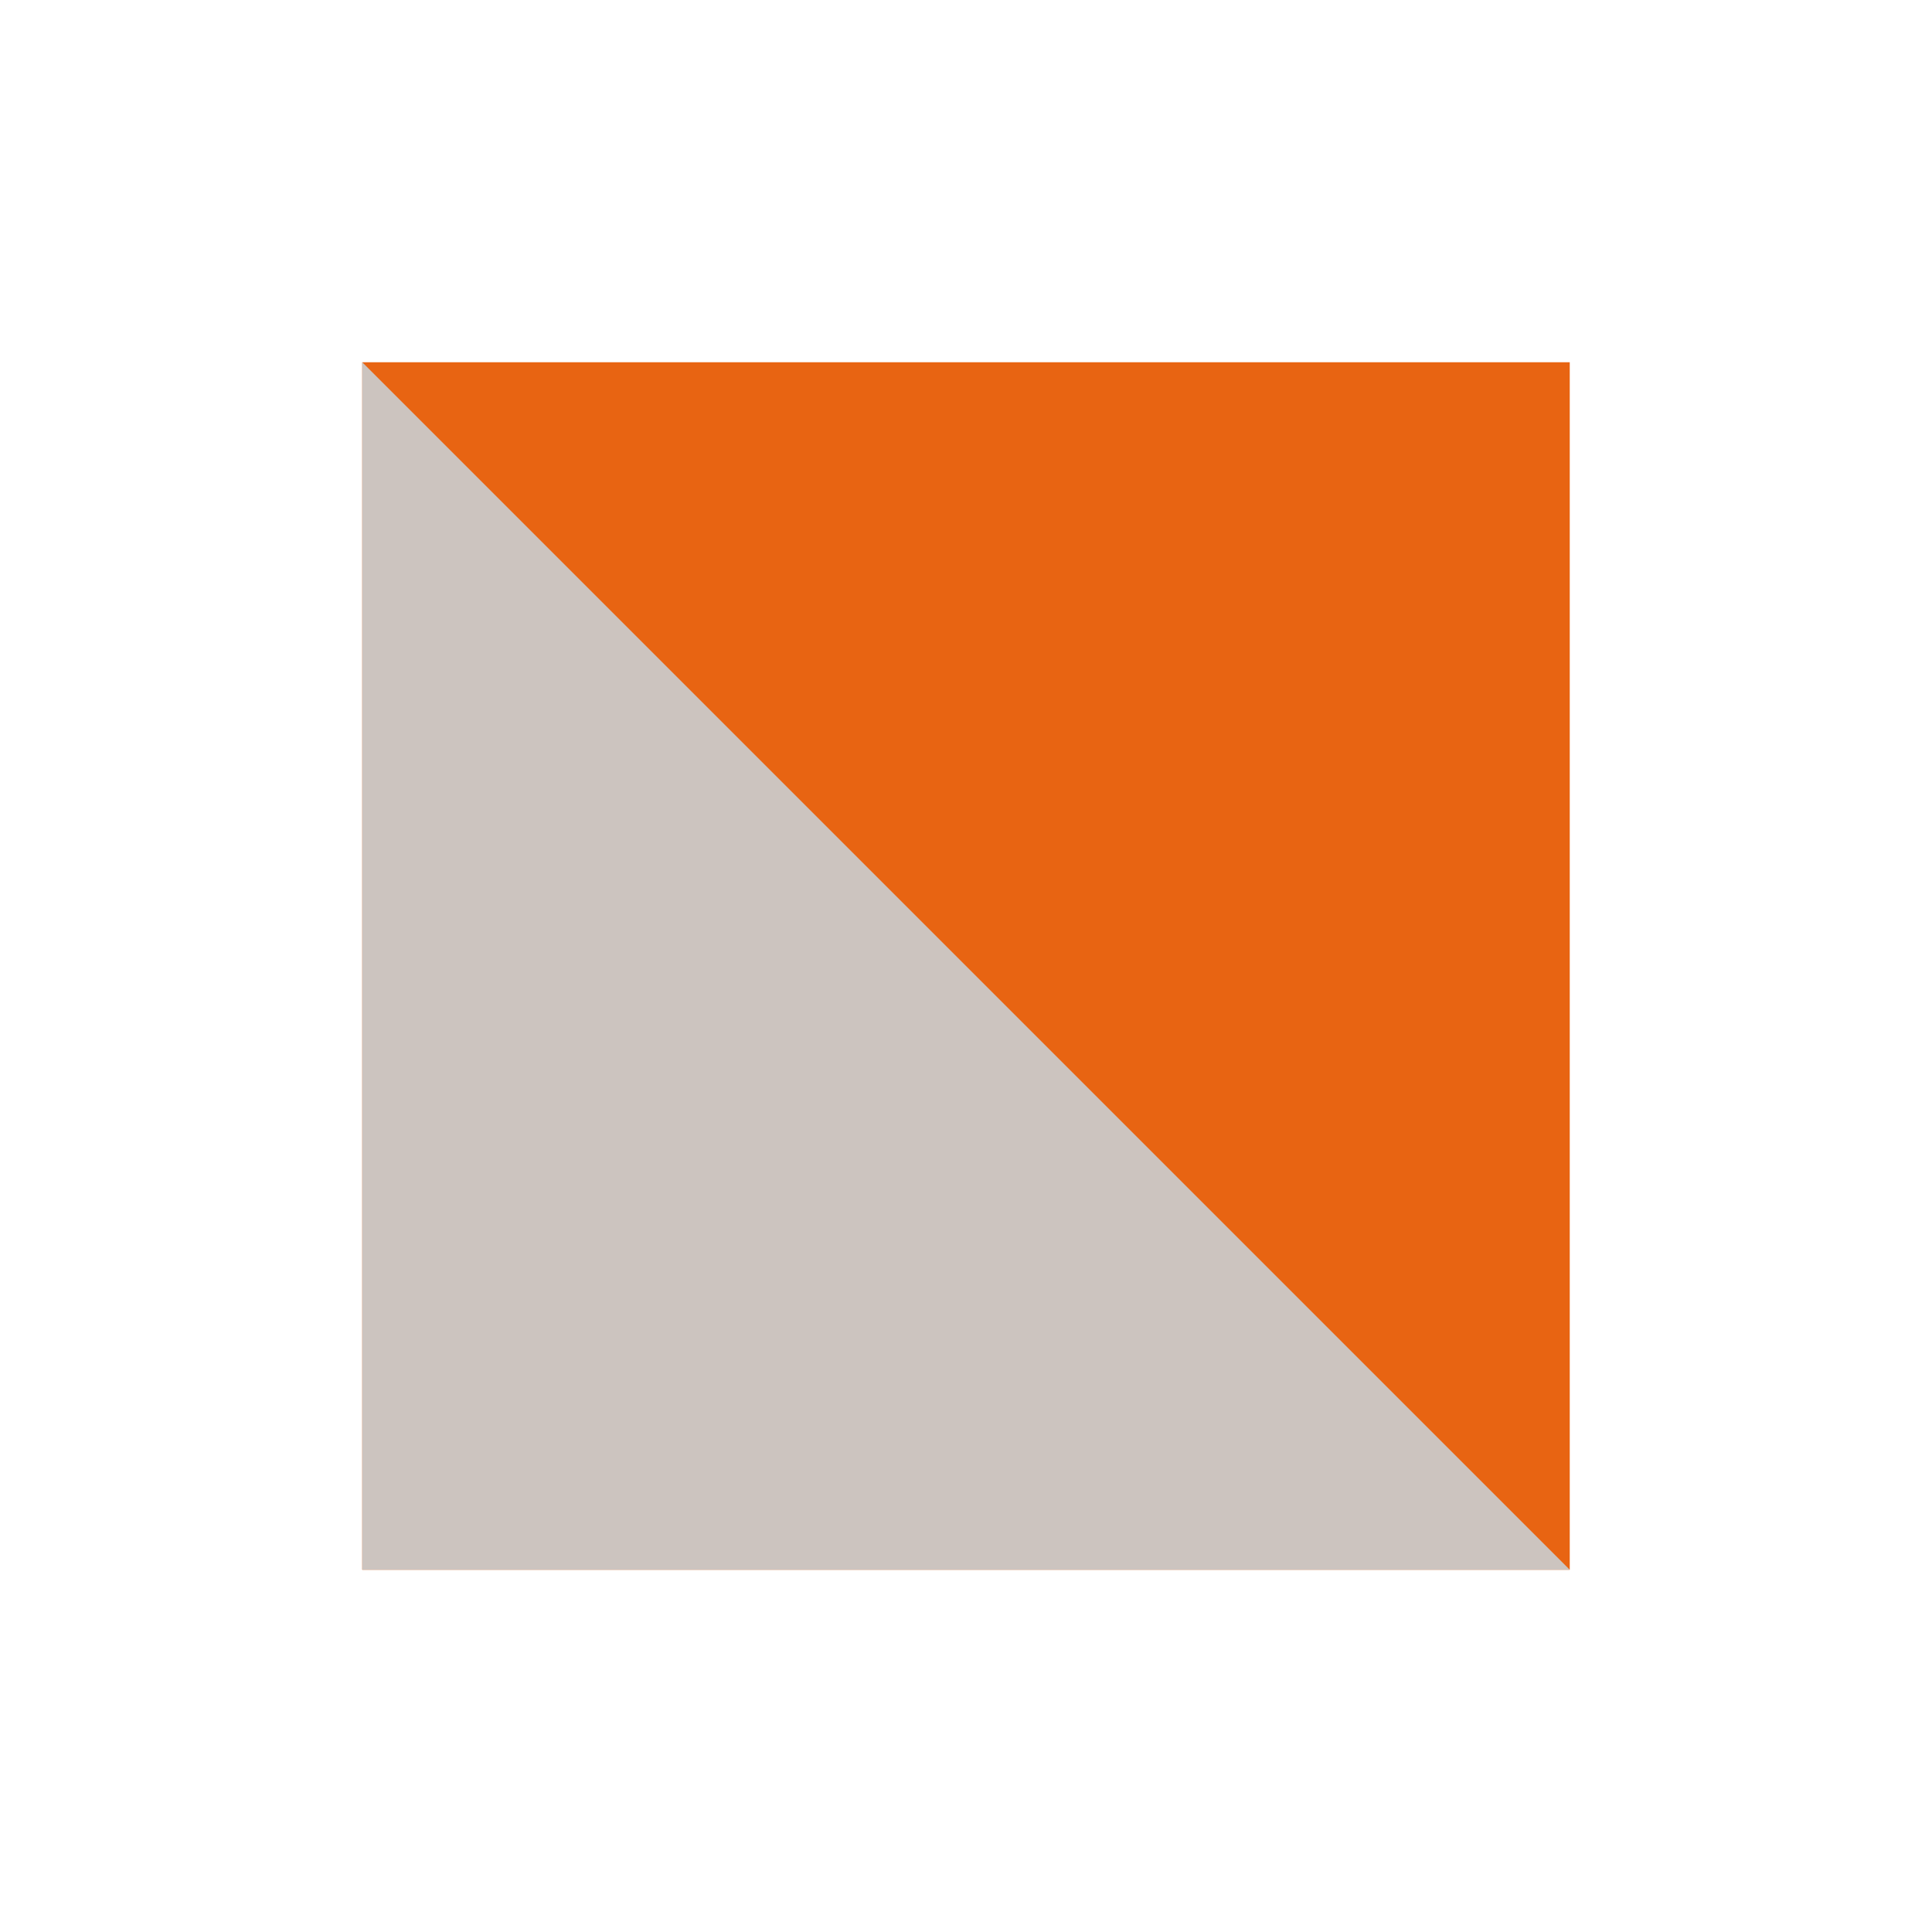
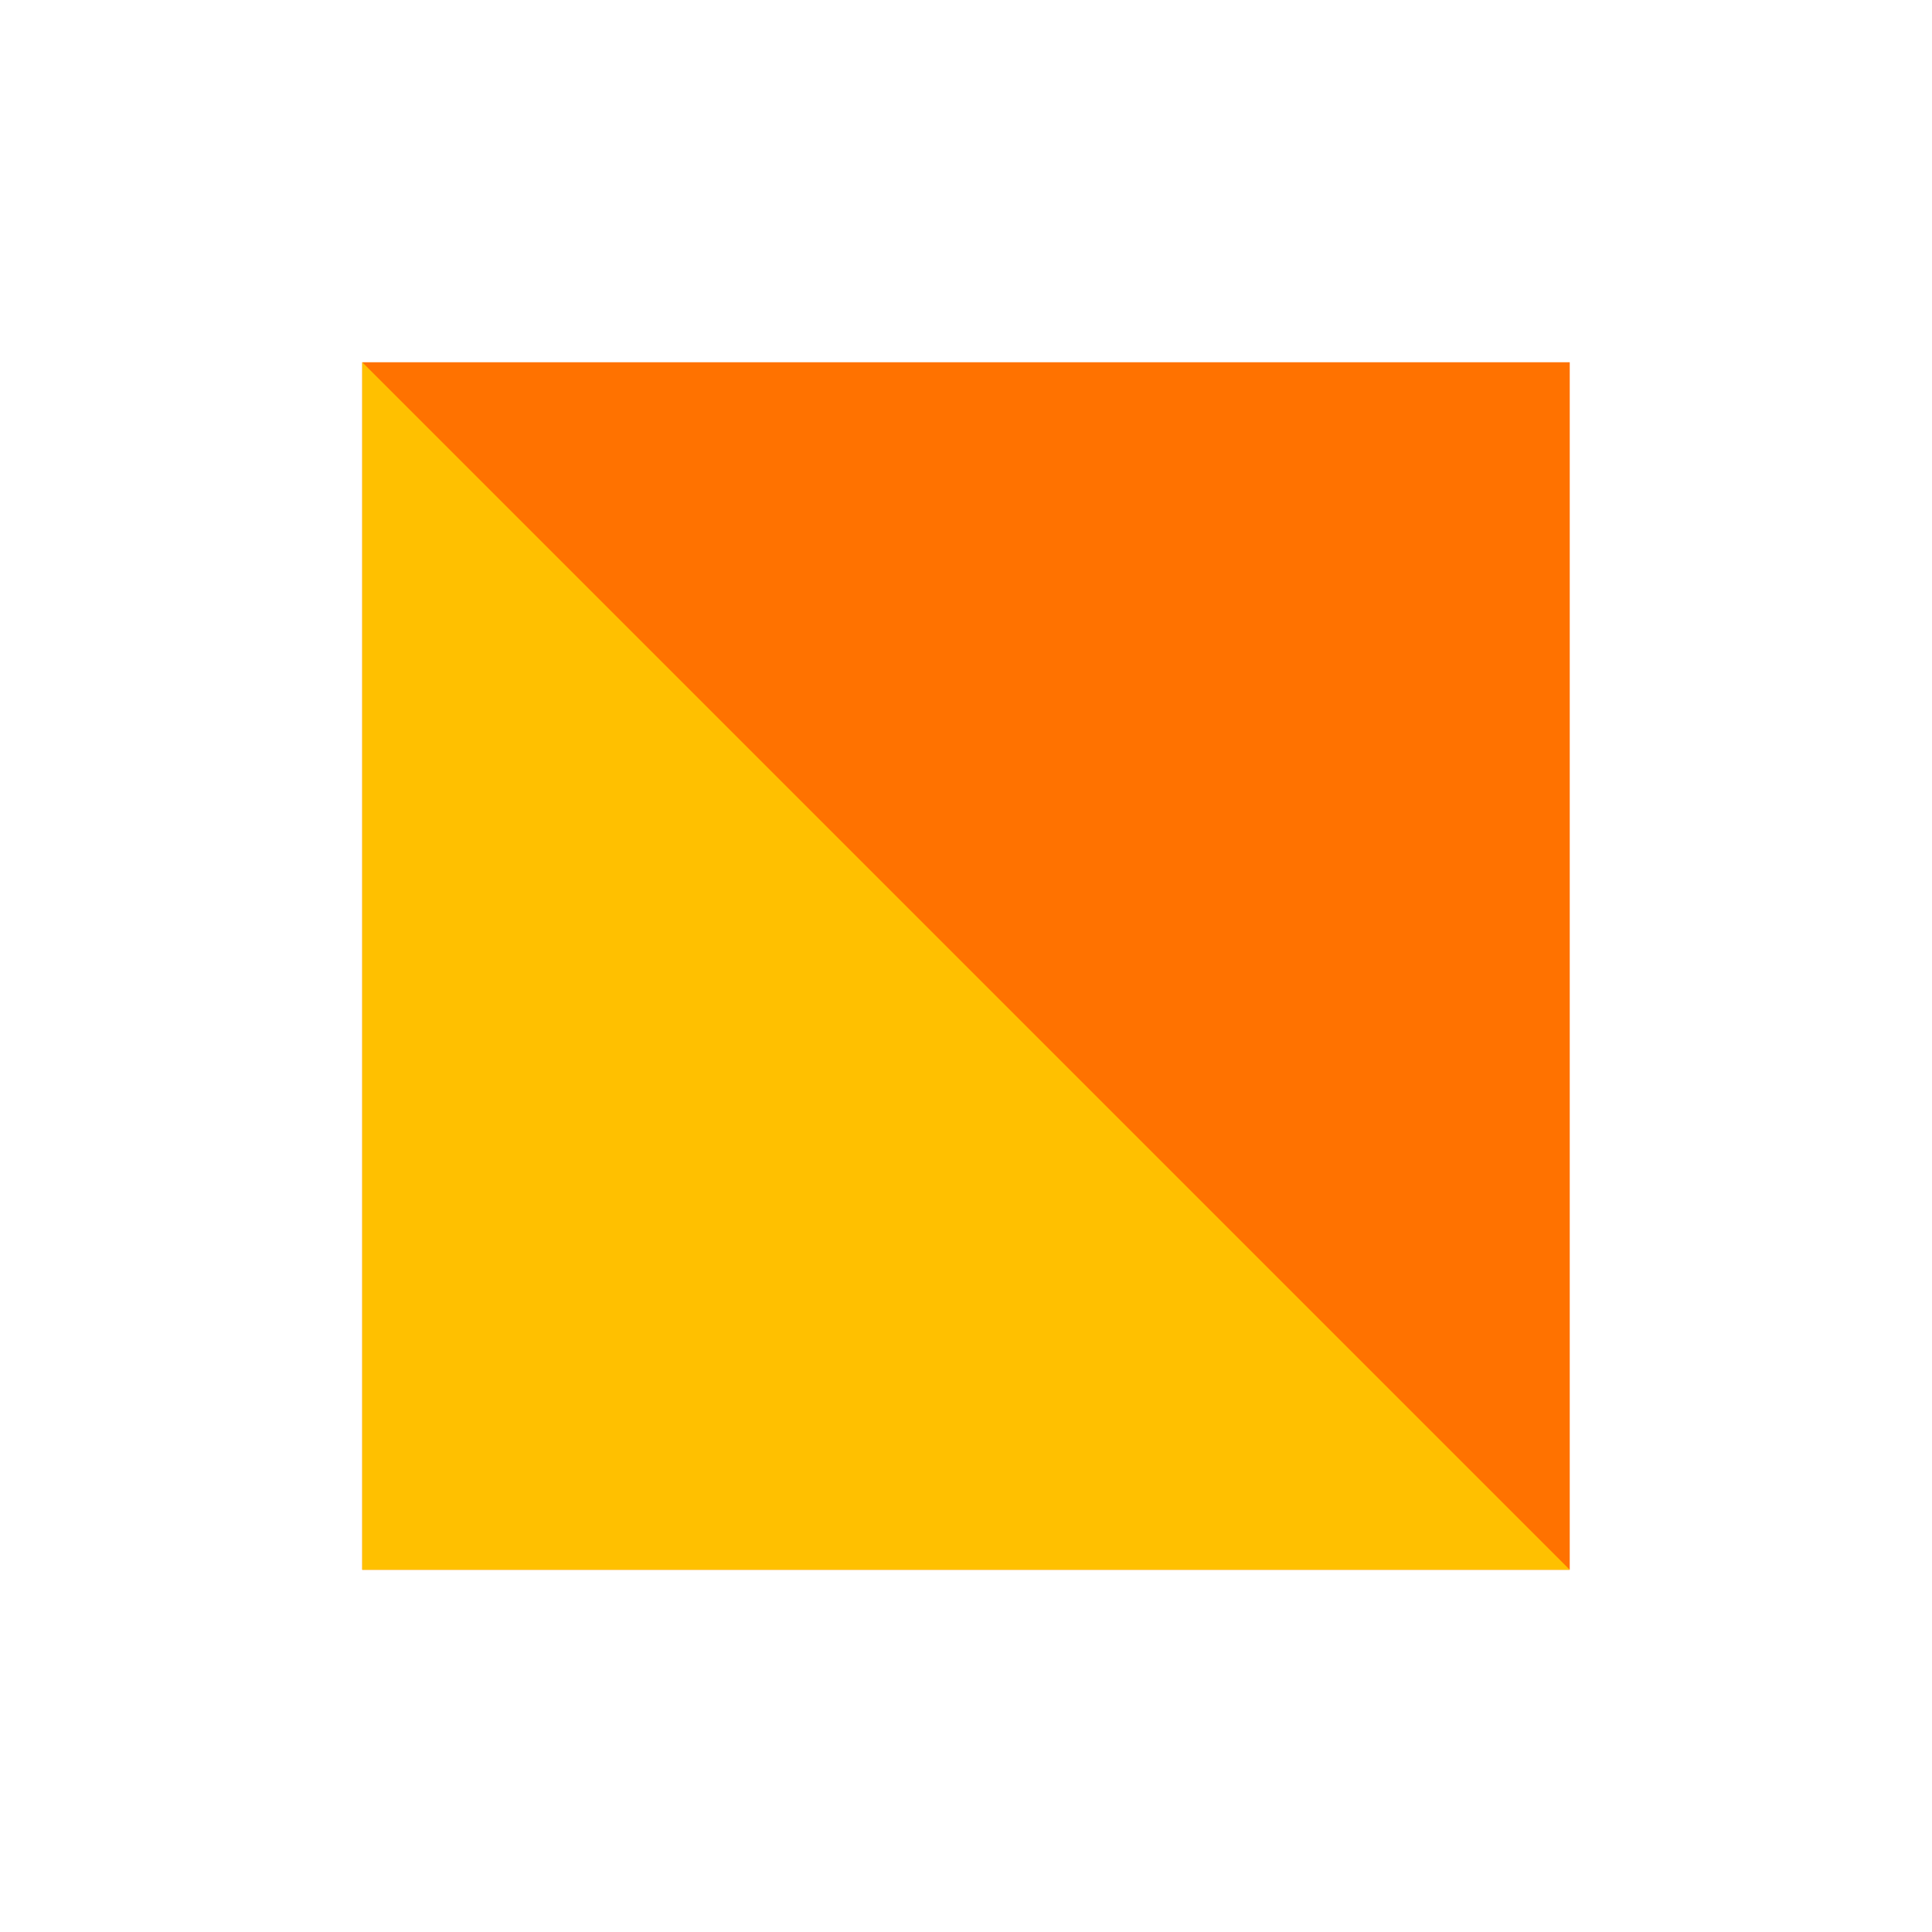
<svg xmlns="http://www.w3.org/2000/svg" version="1.1" id="Layer_1" x="0px" y="0px" viewBox="0 0 200 200" style="enable-background:new 0 0 200 200;" xml:space="preserve">
  <style type="text/css">
	.st0{fill:none;}
- 	.st1{fill:#E86412;}
- 	.st2{fill:#CCC4BF;}
+ 	.st1{fill:#FF7200;}
+ 	.st2{fill:#00E0FF;}
+ 	.st3{fill:#FFC000;}
</style>
  <g>
    <rect class="st0" width="200" height="200" />
    <g>
      <rect x="37.5" y="37.5" class="st1" width="125" height="125" />
-       <polyline class="st2" points="162.5,162.5 37.5,162.5 37.5,37.5   " />
+       <polyline class="st3" points="162.5,162.5 37.5,162.5 37.5,37.5   " />
    </g>
  </g>
</svg>
